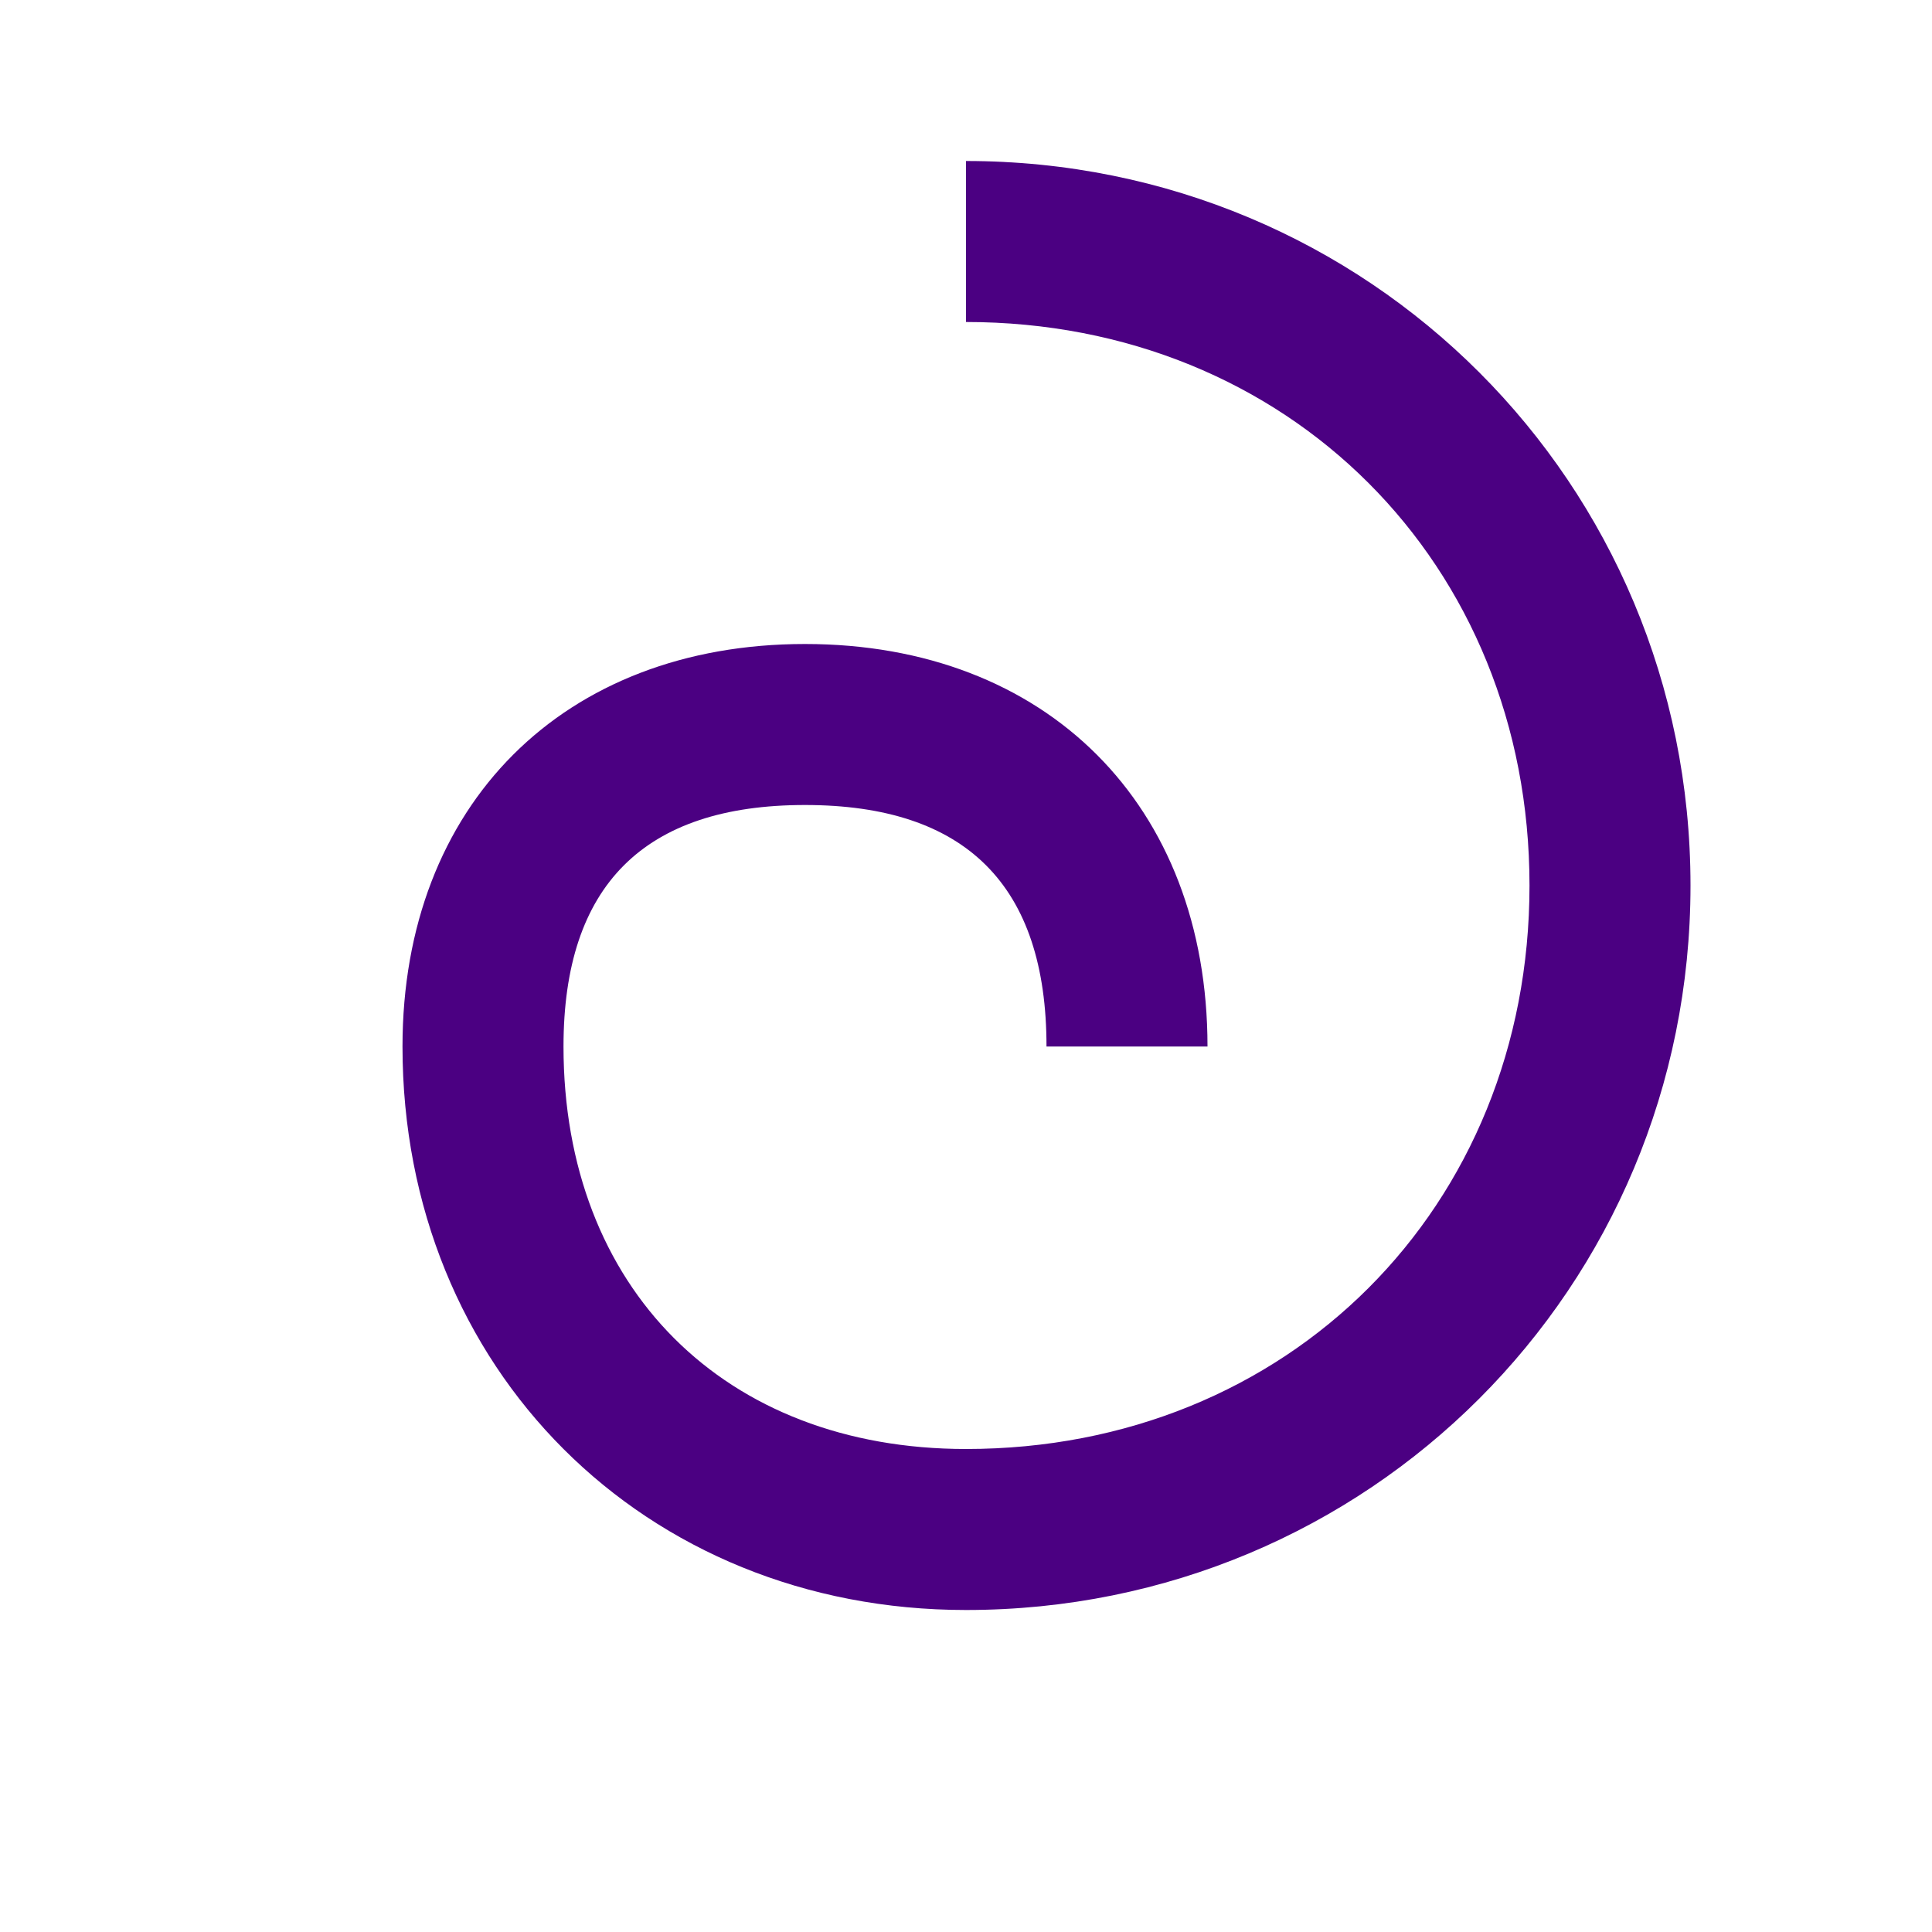
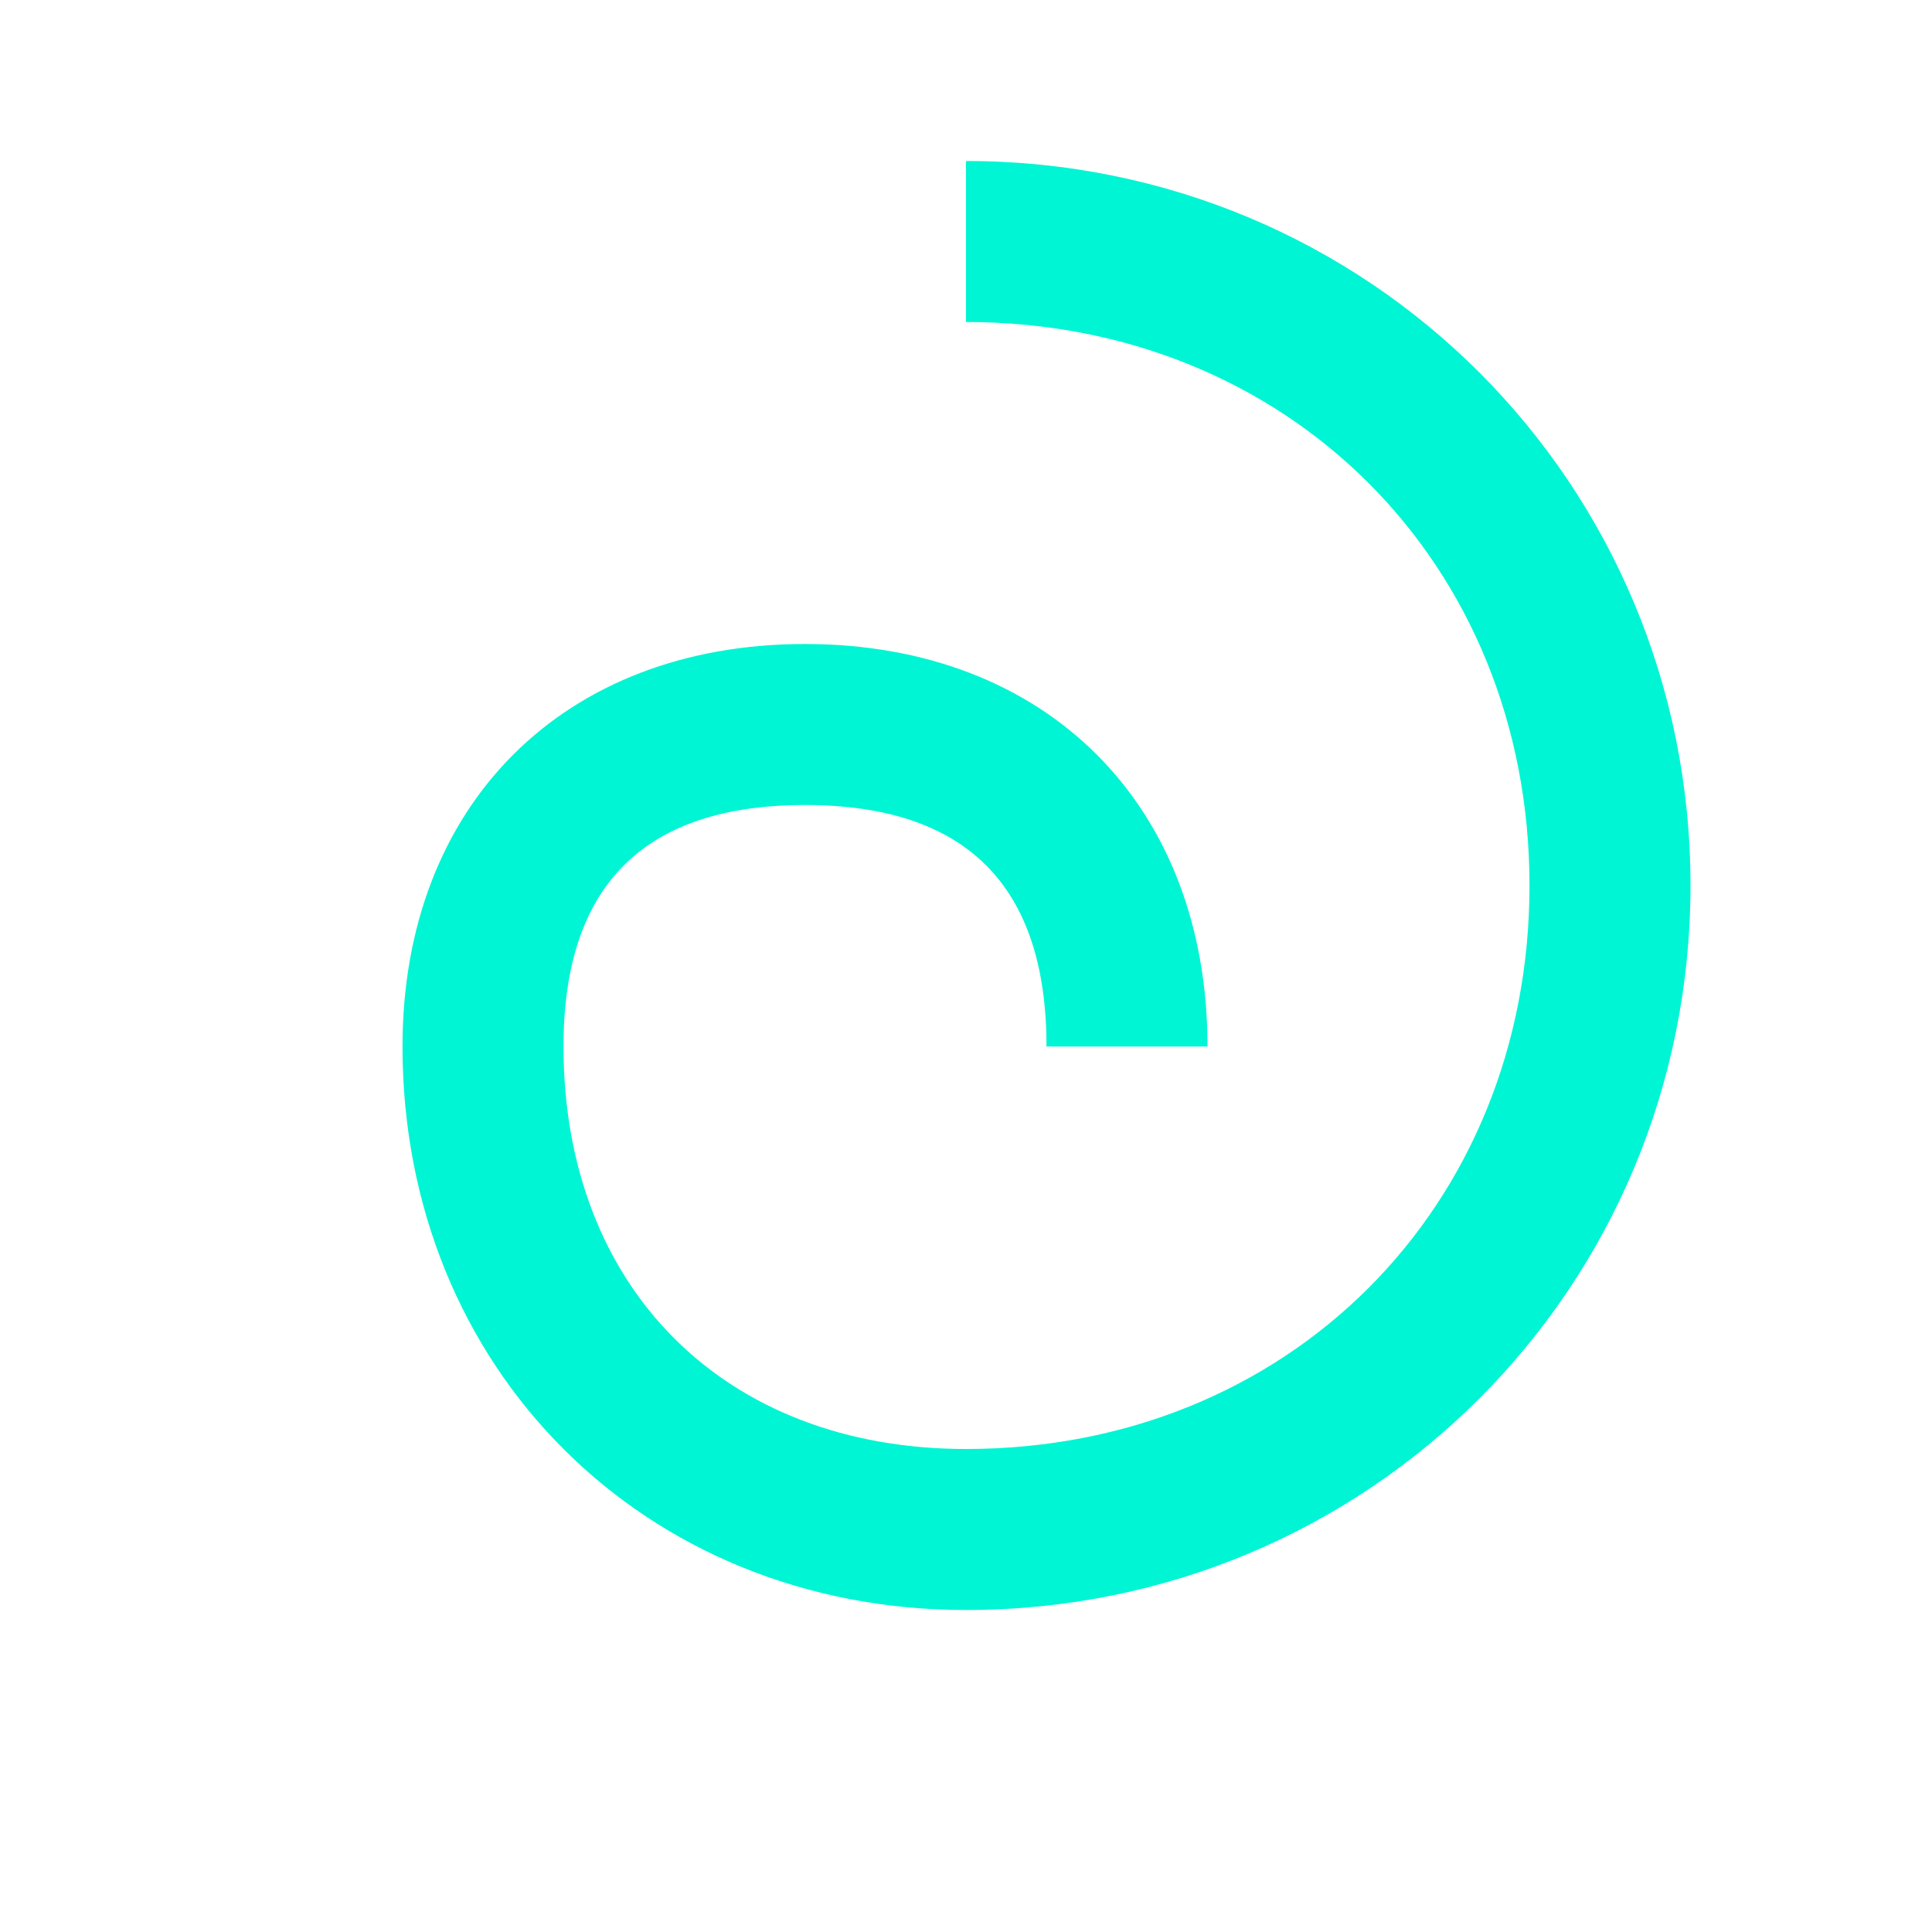
- <svg xmlns="http://www.w3.org/2000/svg" viewBox="0 0 24 24" fill="indigo" width="24" height="24">
+ <svg xmlns="http://www.w3.org/2000/svg" viewBox="0 0 24 24" fill="#00F5D4" width="24" height="24">
  <path d="M12 4c4 0 7 3 7 7s-3 7-7 7c-3 0-5-2-5-5 0-2 1-3 3-3s3 1 3 3h2c0-3-2-5-5-5s-5 2-5 5c0 4 3 7 7 7 5 0 9-4 9-9s-4-9-9-9v2z" />
</svg>
